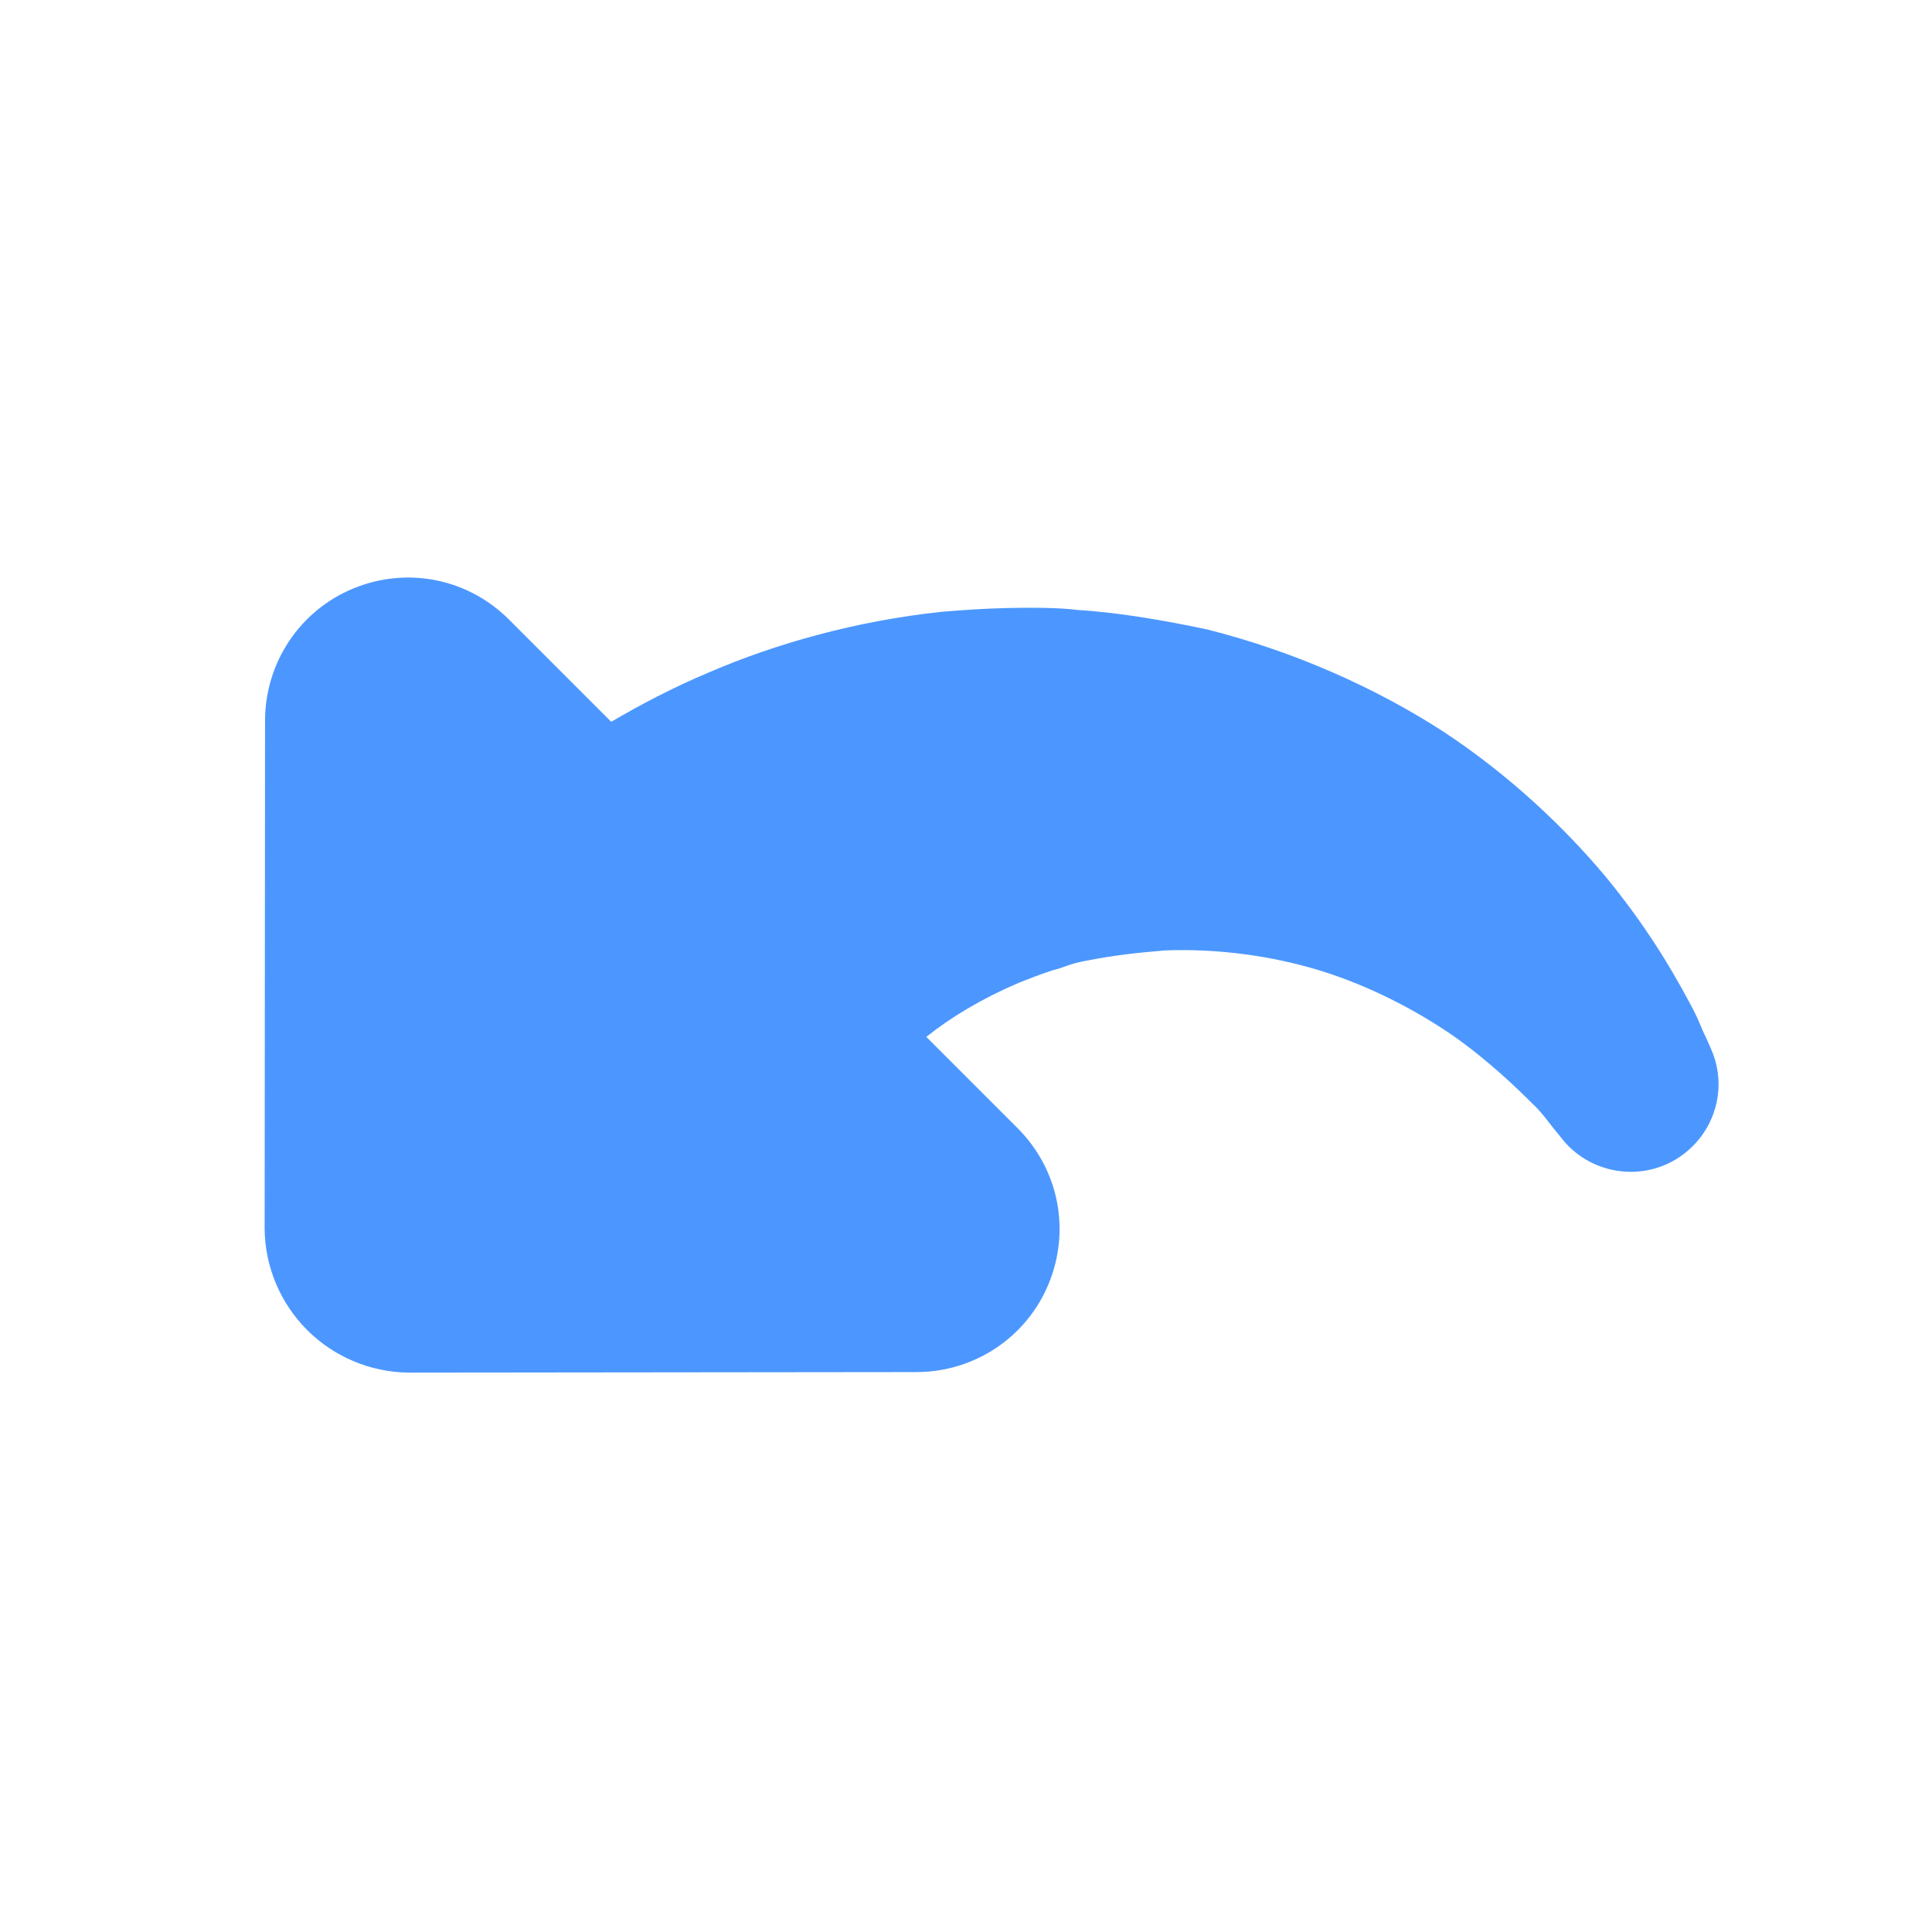
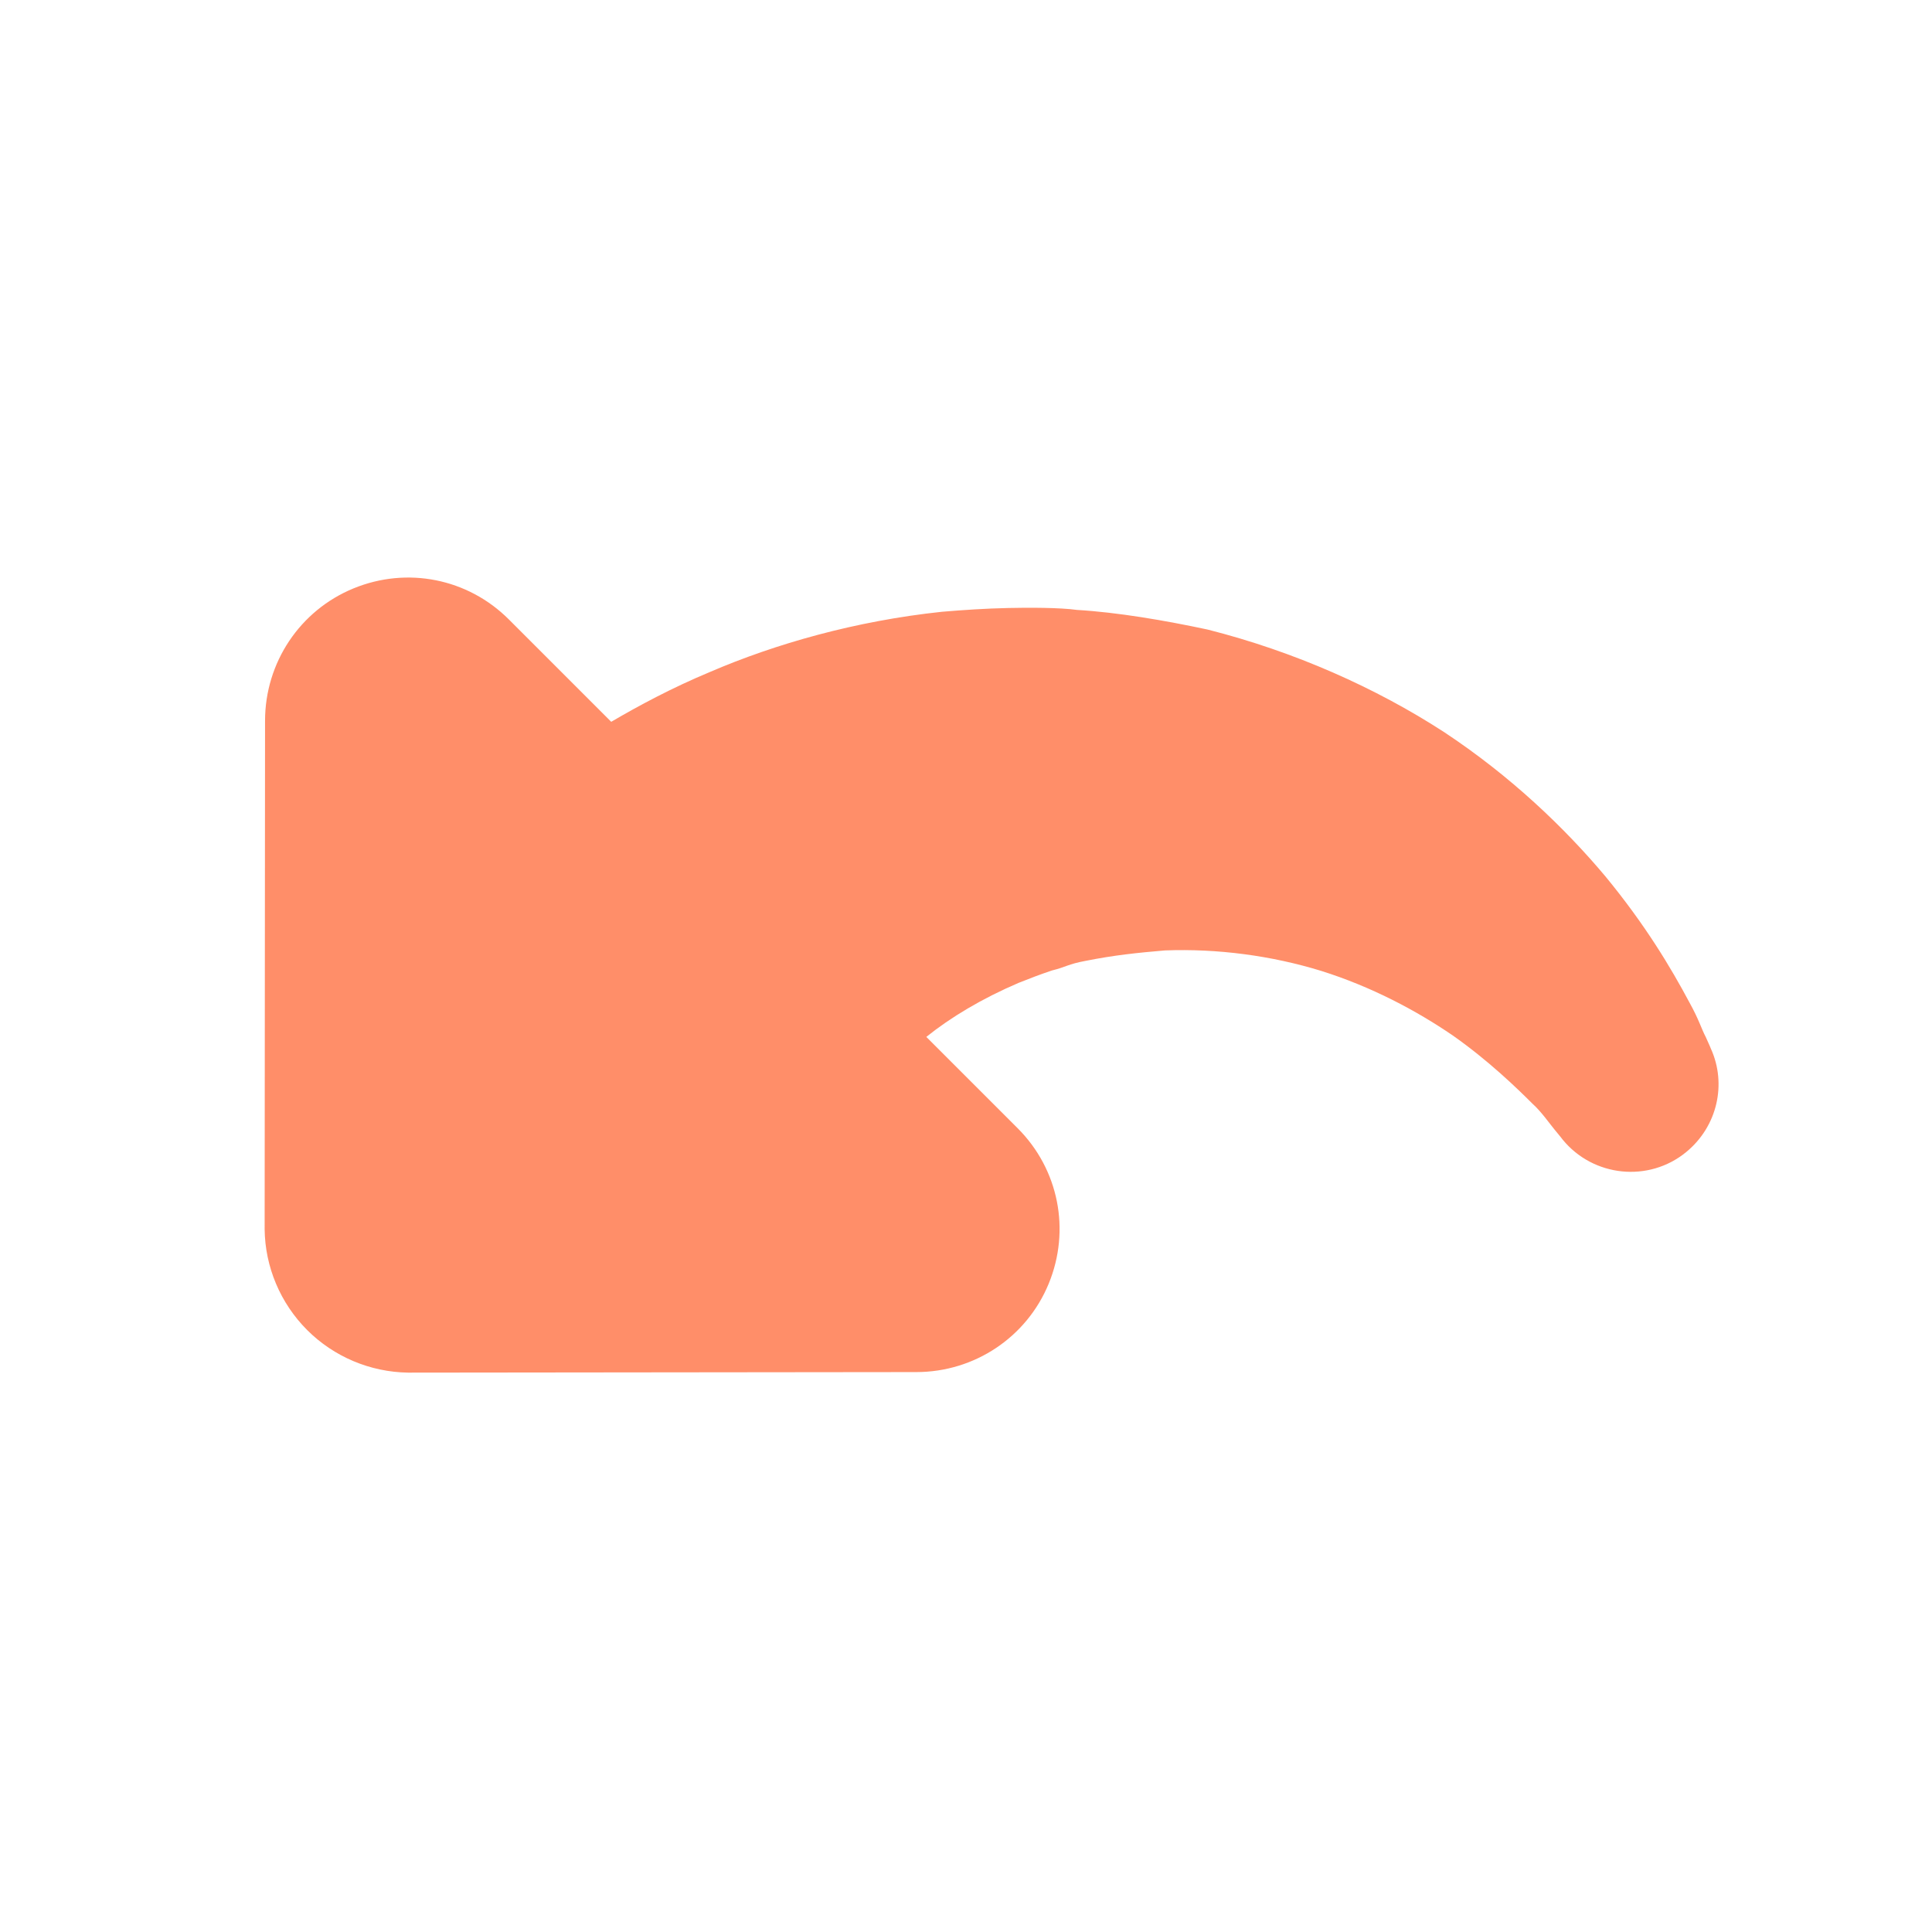
<svg xmlns="http://www.w3.org/2000/svg" width="20px" height="20px" viewBox="0 0 20 20" version="1.1">
  <defs />
  <g id="Page-1" stroke="none" stroke-width="1" fill="none" fill-rule="evenodd">
-     <g id="undo" fill="#4C97FF">
+     <g id="undo" fill="#FF8E69">
      <path d="M15.558,12.77 L11.84,16.494 C11.561,16.767 11.183,16.921 10.79,16.921 C10.399,16.921 10.021,16.767 9.74,16.494 L6.024,12.77 C5.597,12.343 5.471,11.706 5.702,11.153 C5.933,10.6 6.465,10.243 7.067,10.243 L8.404,10.243 C8.369,9.921 8.278,9.557 8.124,9.172 C8.076,9.06 8.026,8.948 7.97,8.836 C7.893,8.71 7.901,8.675 7.795,8.521 C7.627,8.269 7.473,8.08 7.29,7.863 C6.92,7.464 6.472,7.121 5.996,6.869 C5.513,6.617 5.009,6.463 4.561,6.379 C4.12,6.302 3.714,6.295 3.476,6.295 C3.357,6.288 3.203,6.316 3.126,6.323 C3.042,6.33 2.993,6.337 2.993,6.337 C2.496,6.386 2.048,6.022 1.999,5.525 C1.957,5.105 2.202,4.727 2.573,4.587 C2.573,4.587 2.622,4.566 2.699,4.538 C2.79,4.51 2.874,4.461 3.07,4.405 C3.462,4.286 3.959,4.16 4.61,4.097 C5.254,4.041 6.031,4.055 6.851,4.223 C7.669,4.398 8.53,4.727 9.328,5.203 C9.706,5.448 10.112,5.735 10.427,6.015 C10.567,6.12 10.805,6.358 10.945,6.505 C11.106,6.673 11.253,6.841 11.401,7.016 C11.967,7.716 12.387,8.472 12.66,9.158 C12.821,9.55 12.933,9.921 13.017,10.243 L14.515,10.243 C15.117,10.243 15.649,10.6 15.88,11.153 C16.111,11.706 15.985,12.343 15.558,12.77" id="Fill-1" transform="translate(8.994247, 10.49425) scale(-1, 1) rotate(-45) translate(-8.994247, -10.49425) " />
    </g>
  </g>
</svg>
